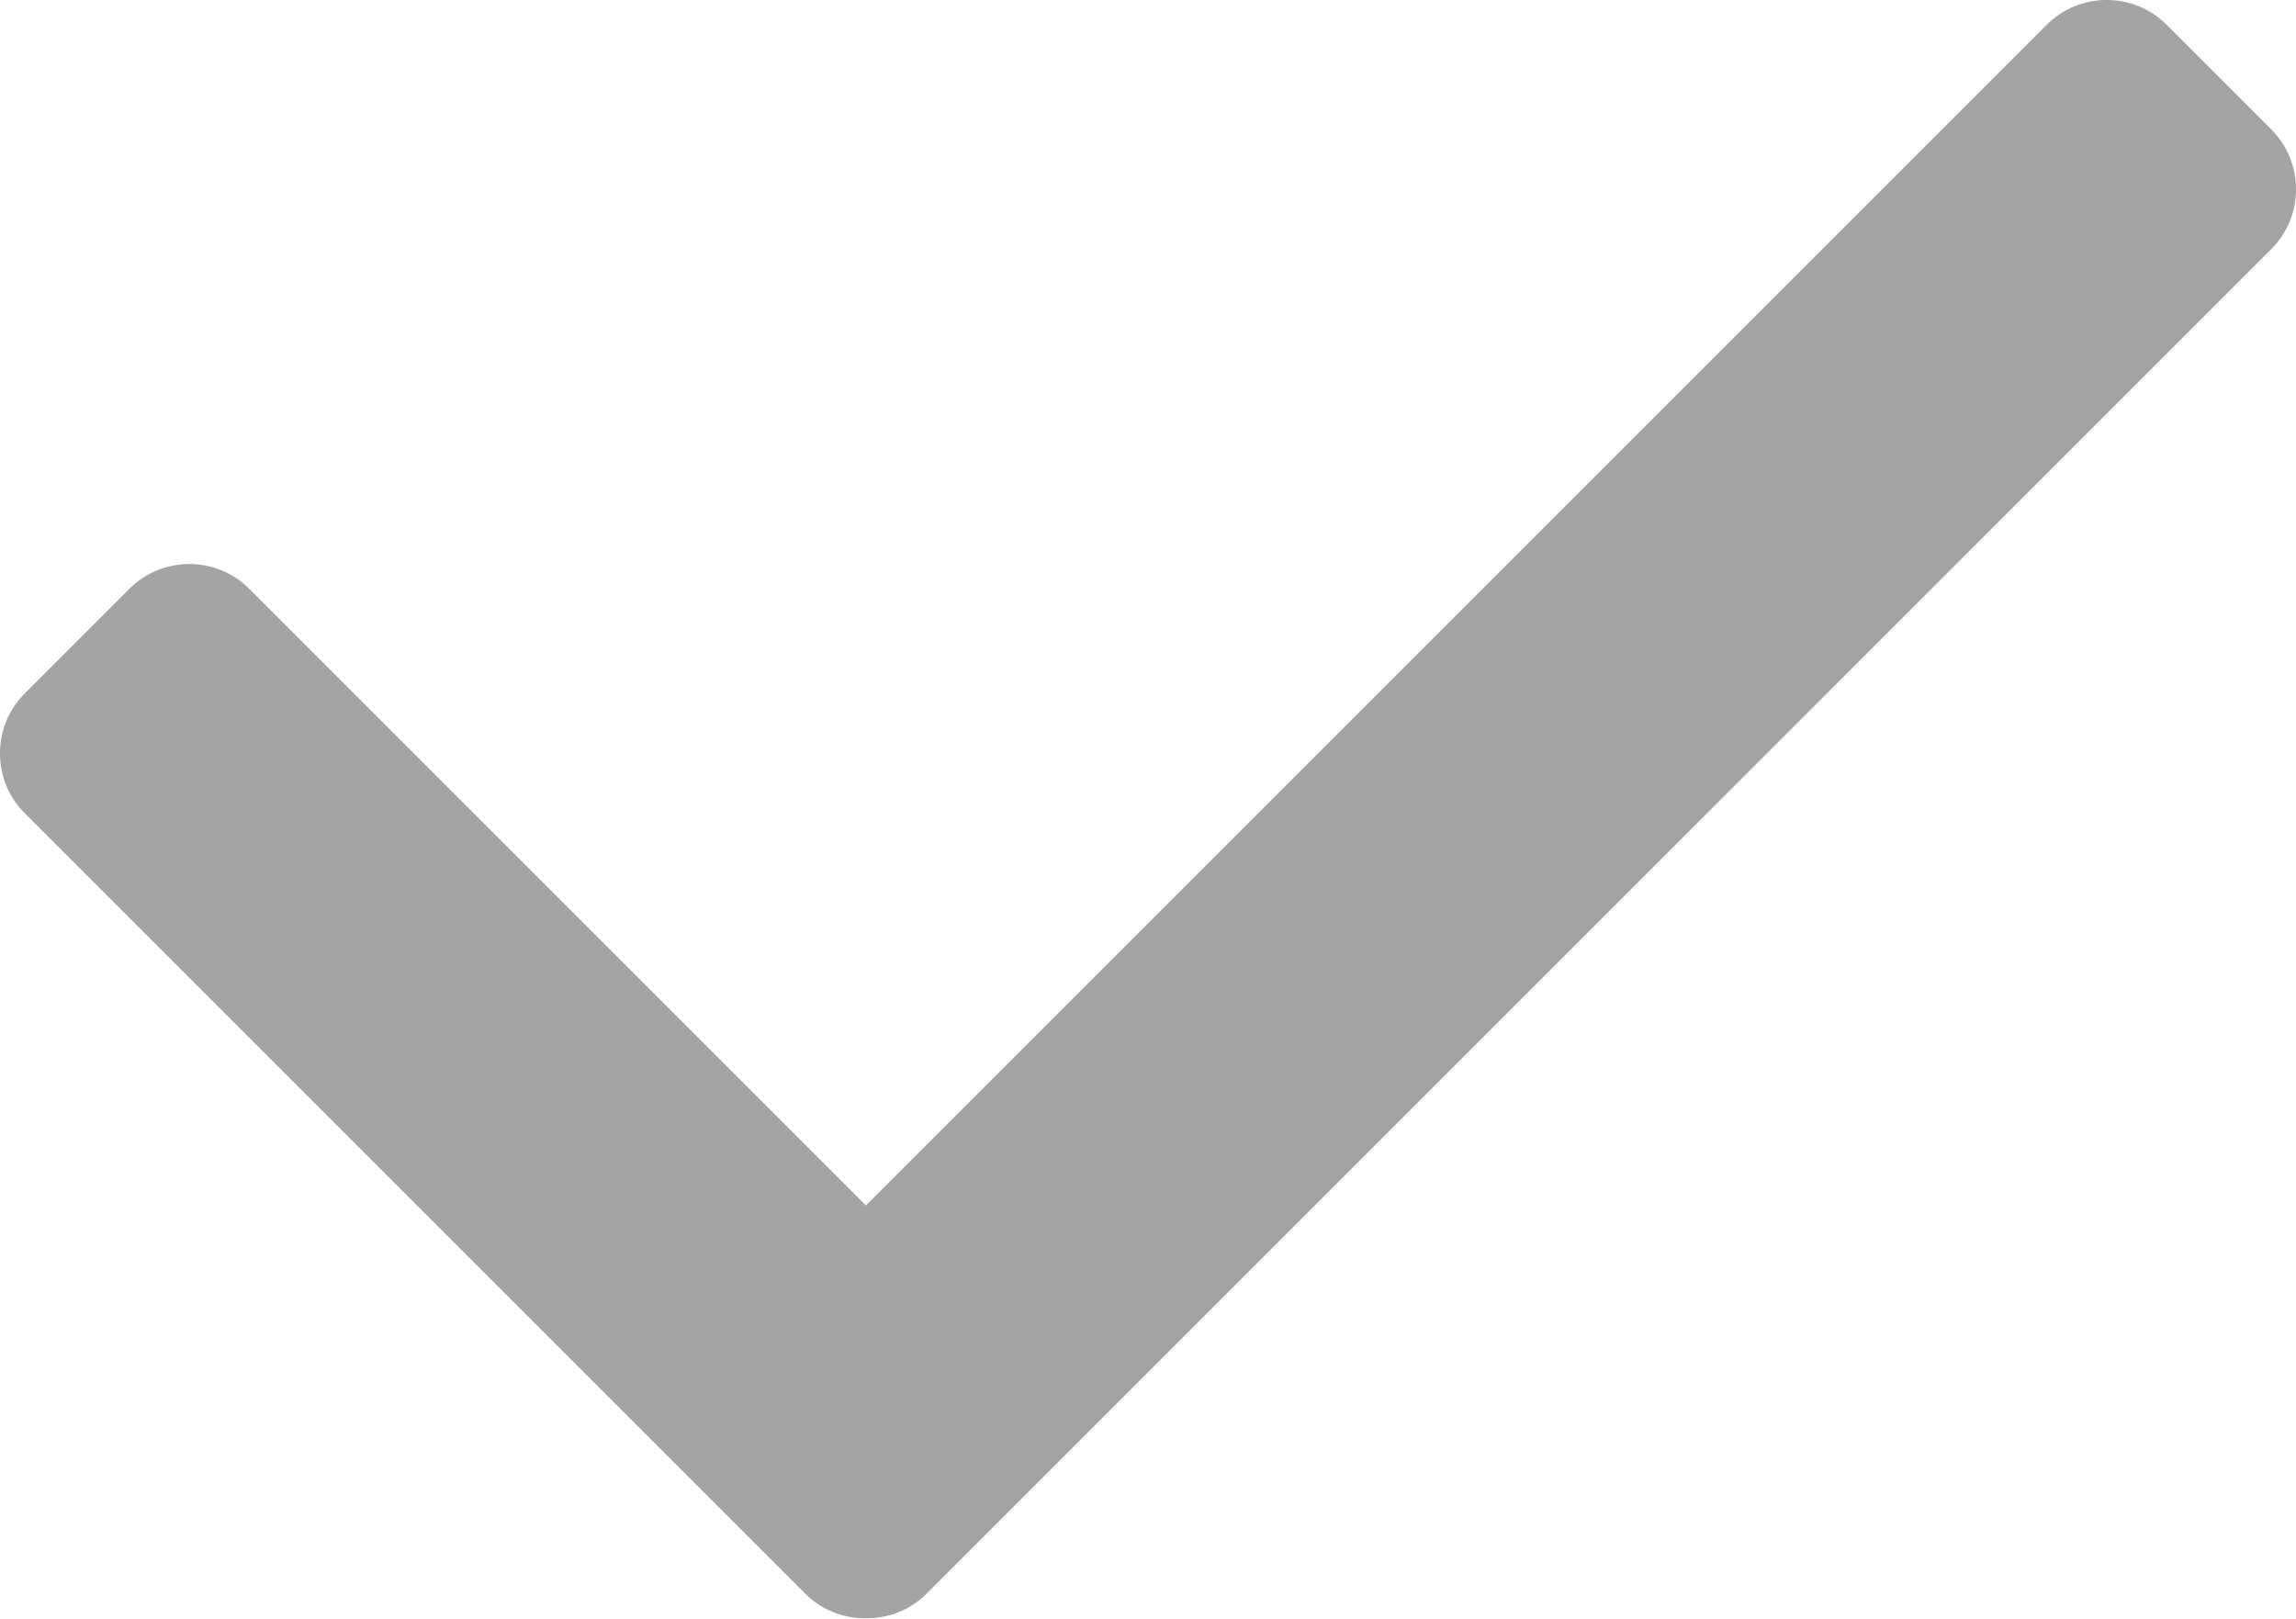
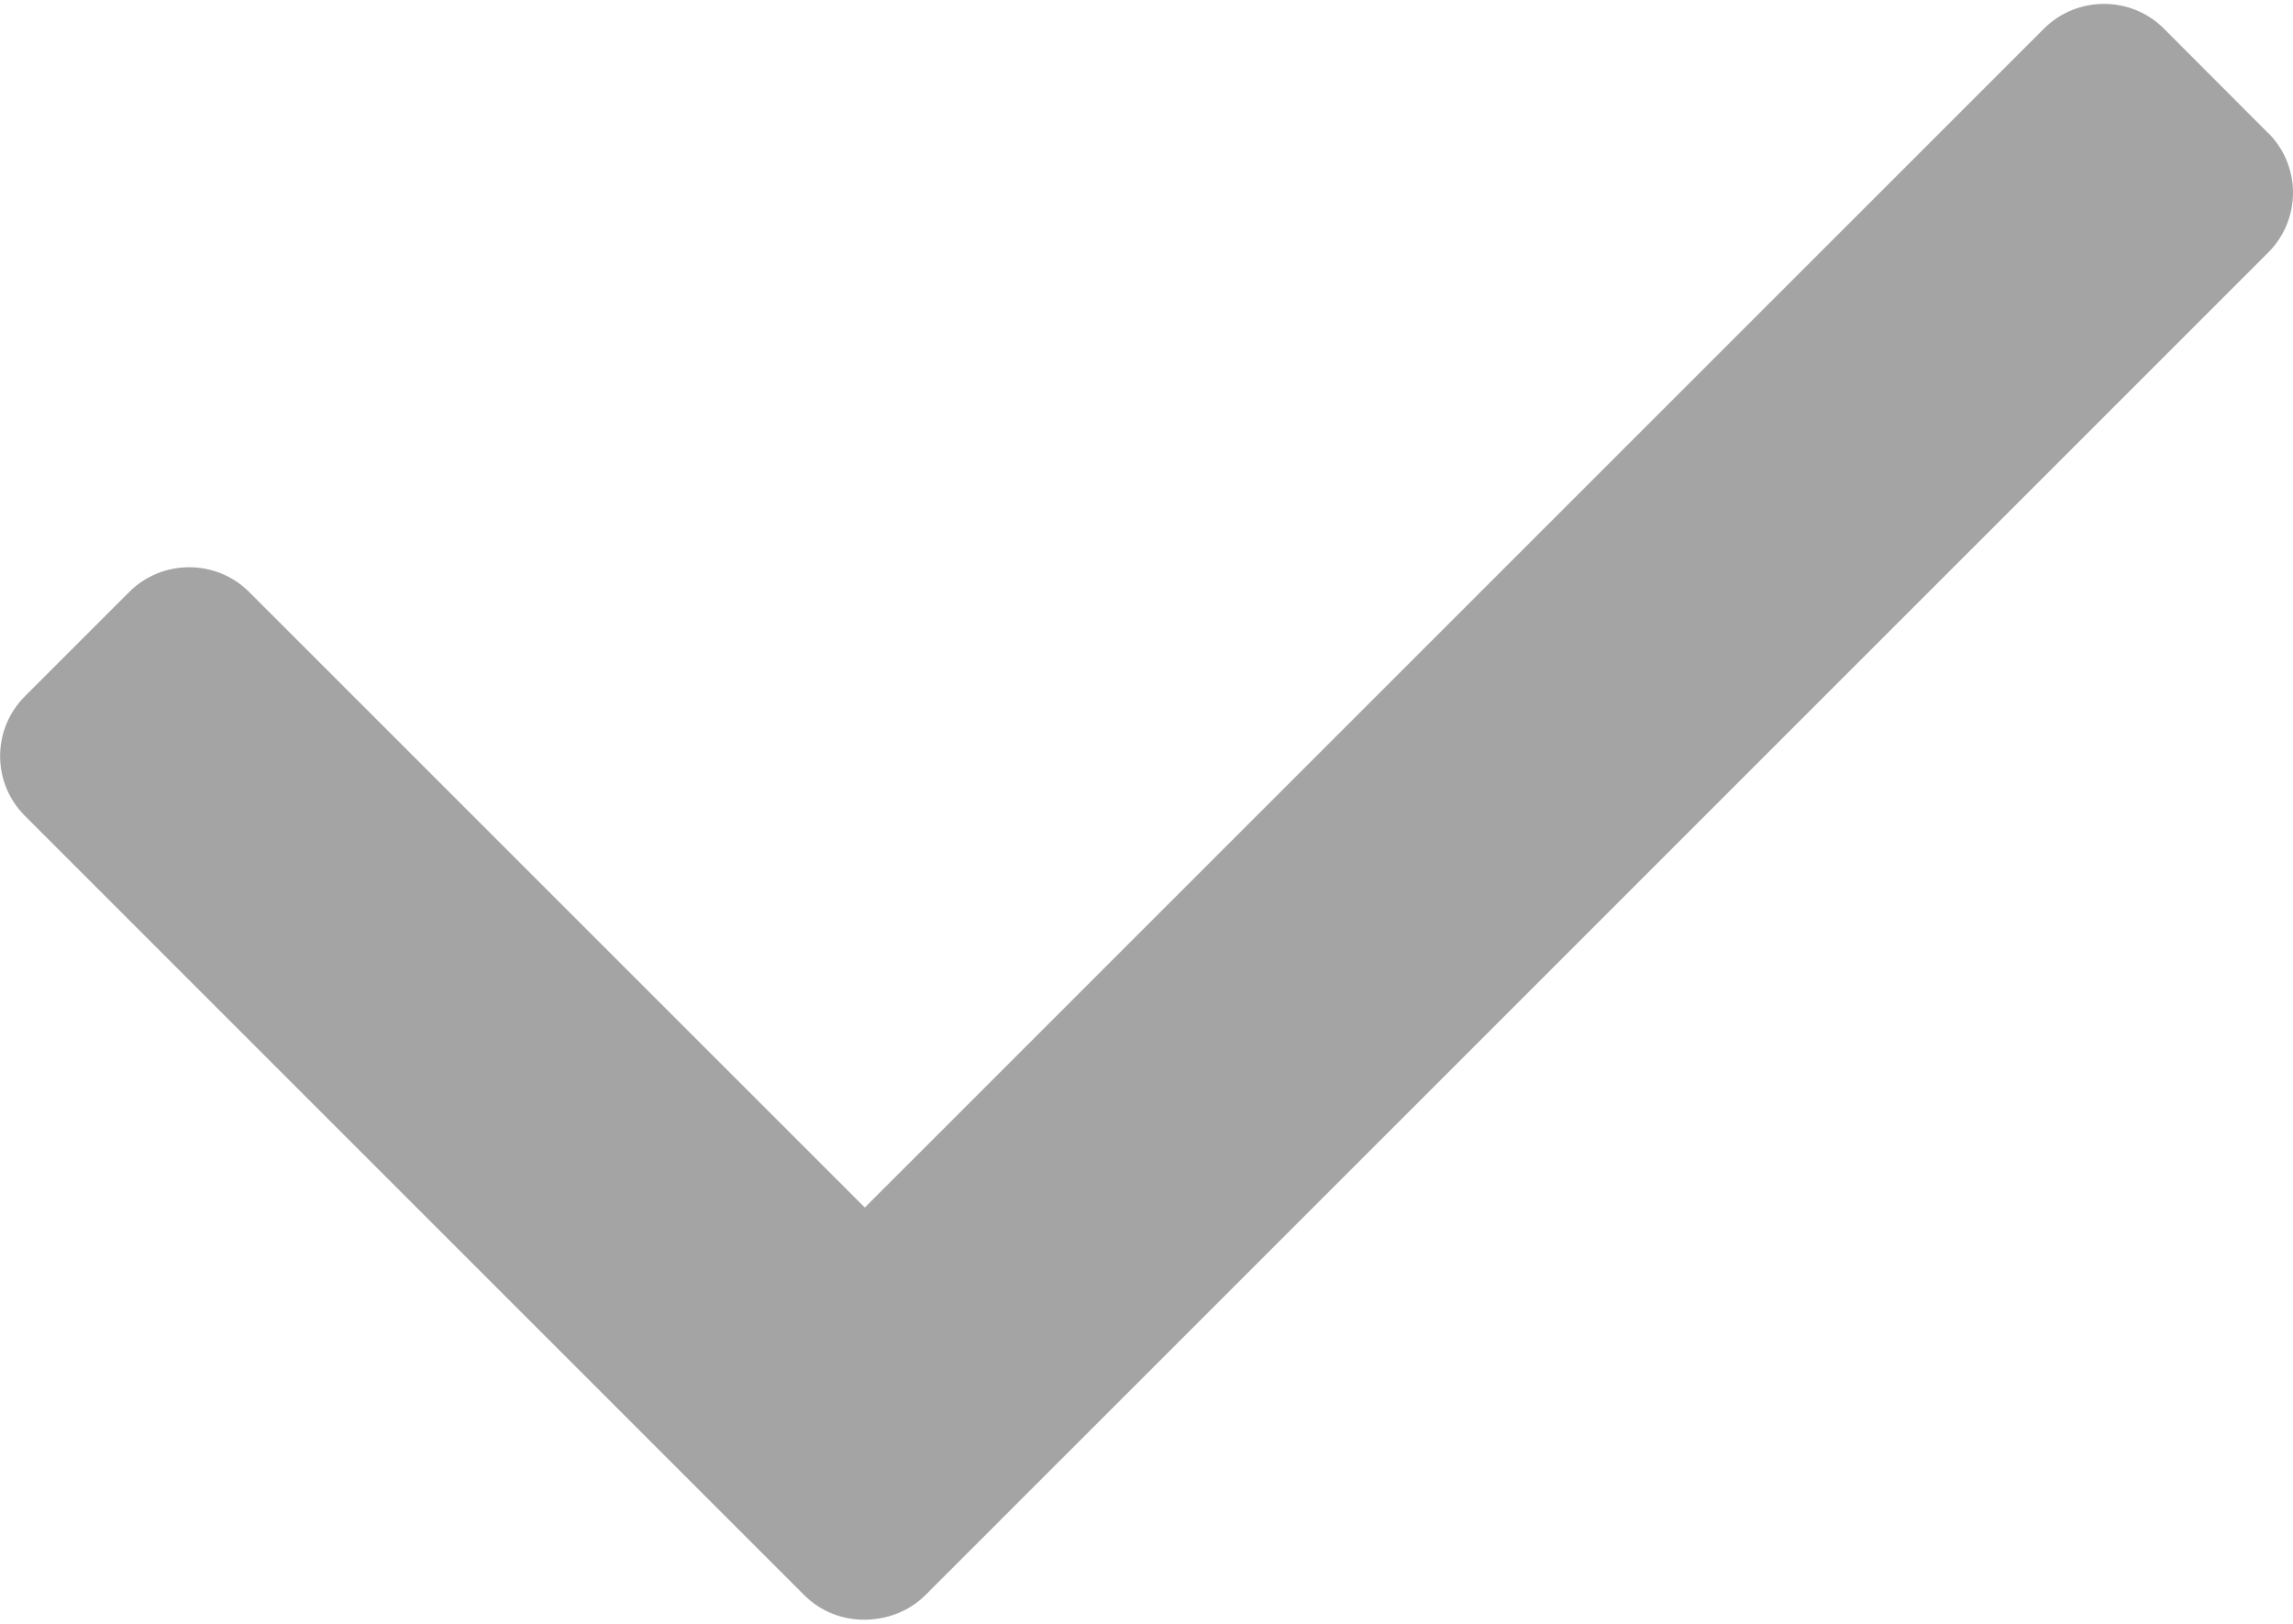
- <svg xmlns="http://www.w3.org/2000/svg" version="1.0" id="Layer_1" x="0px" y="0px" width="23.049px" height="16.249px" viewBox="0 0 23.049 16.249" enable-background="new 0 0 23.049 16.249" xml:space="preserve">
-   <path d="M22.801,1.299L21.75,0.248c-0.331-0.331-0.872-0.331-1.203,0L8.693,12.102L2.502,5.911c-0.331-0.331-0.872-0.331-1.203,0 L0.248,6.962c-0.331,0.331-0.331,0.872,0,1.202l7.837,7.837c0.167,0.167,0.388,0.248,0.608,0.246c0.22,0.002,0.44-0.079,0.608-0.246 l13.5-13.5C23.132,2.171,23.132,1.63,22.801,1.299z" fill="#a4a4a4" />
+ <svg xmlns="http://www.w3.org/2000/svg" width="24" height="17" viewBox="0 0 23.049 16.249">
+   <path d="M22.8 1.3L21.75.248c-.33-.33-.872-.33-1.203 0L8.693 12.102l-6.19-6.19c-.33-.33-.872-.33-1.203 0l-1.05 1.05a.85.85 0 0 0 0 1.202L8.085 16c.167.167.388.248.608.246s.44-.08.608-.246L22.8 2.5a.85.85 0 0 0 0-1.202z" fill="#a4a4a4" />
</svg>
